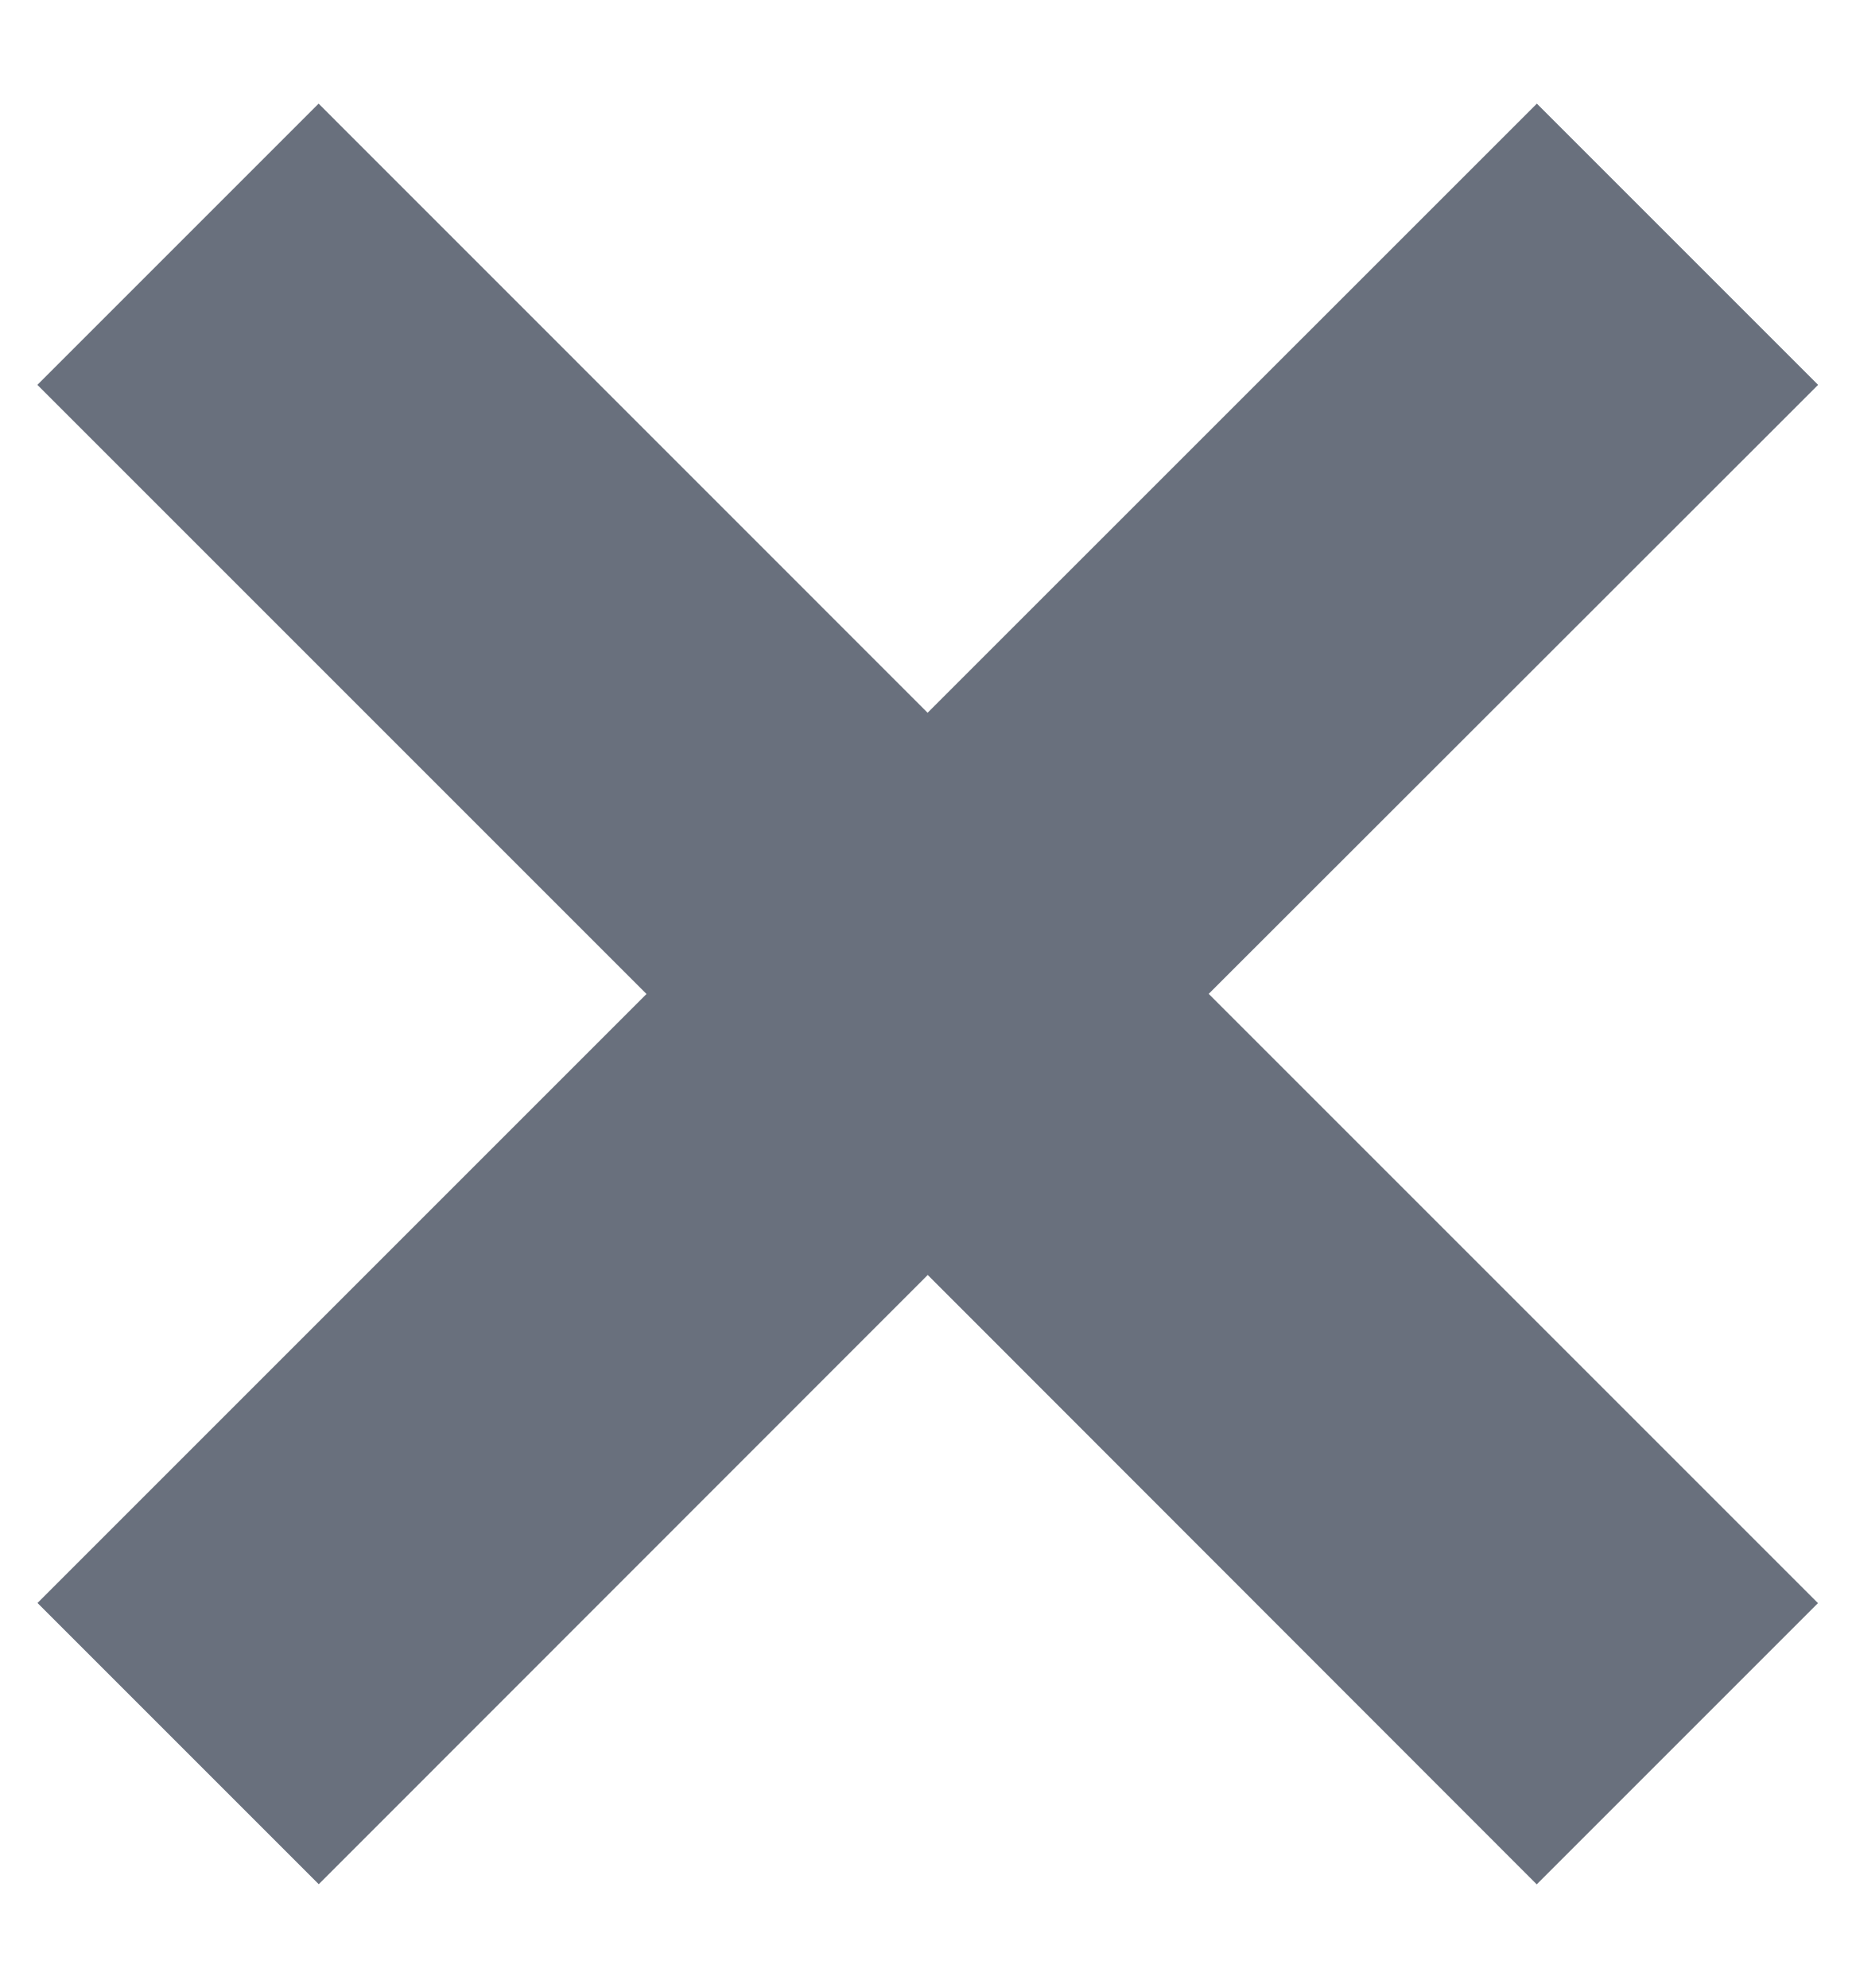
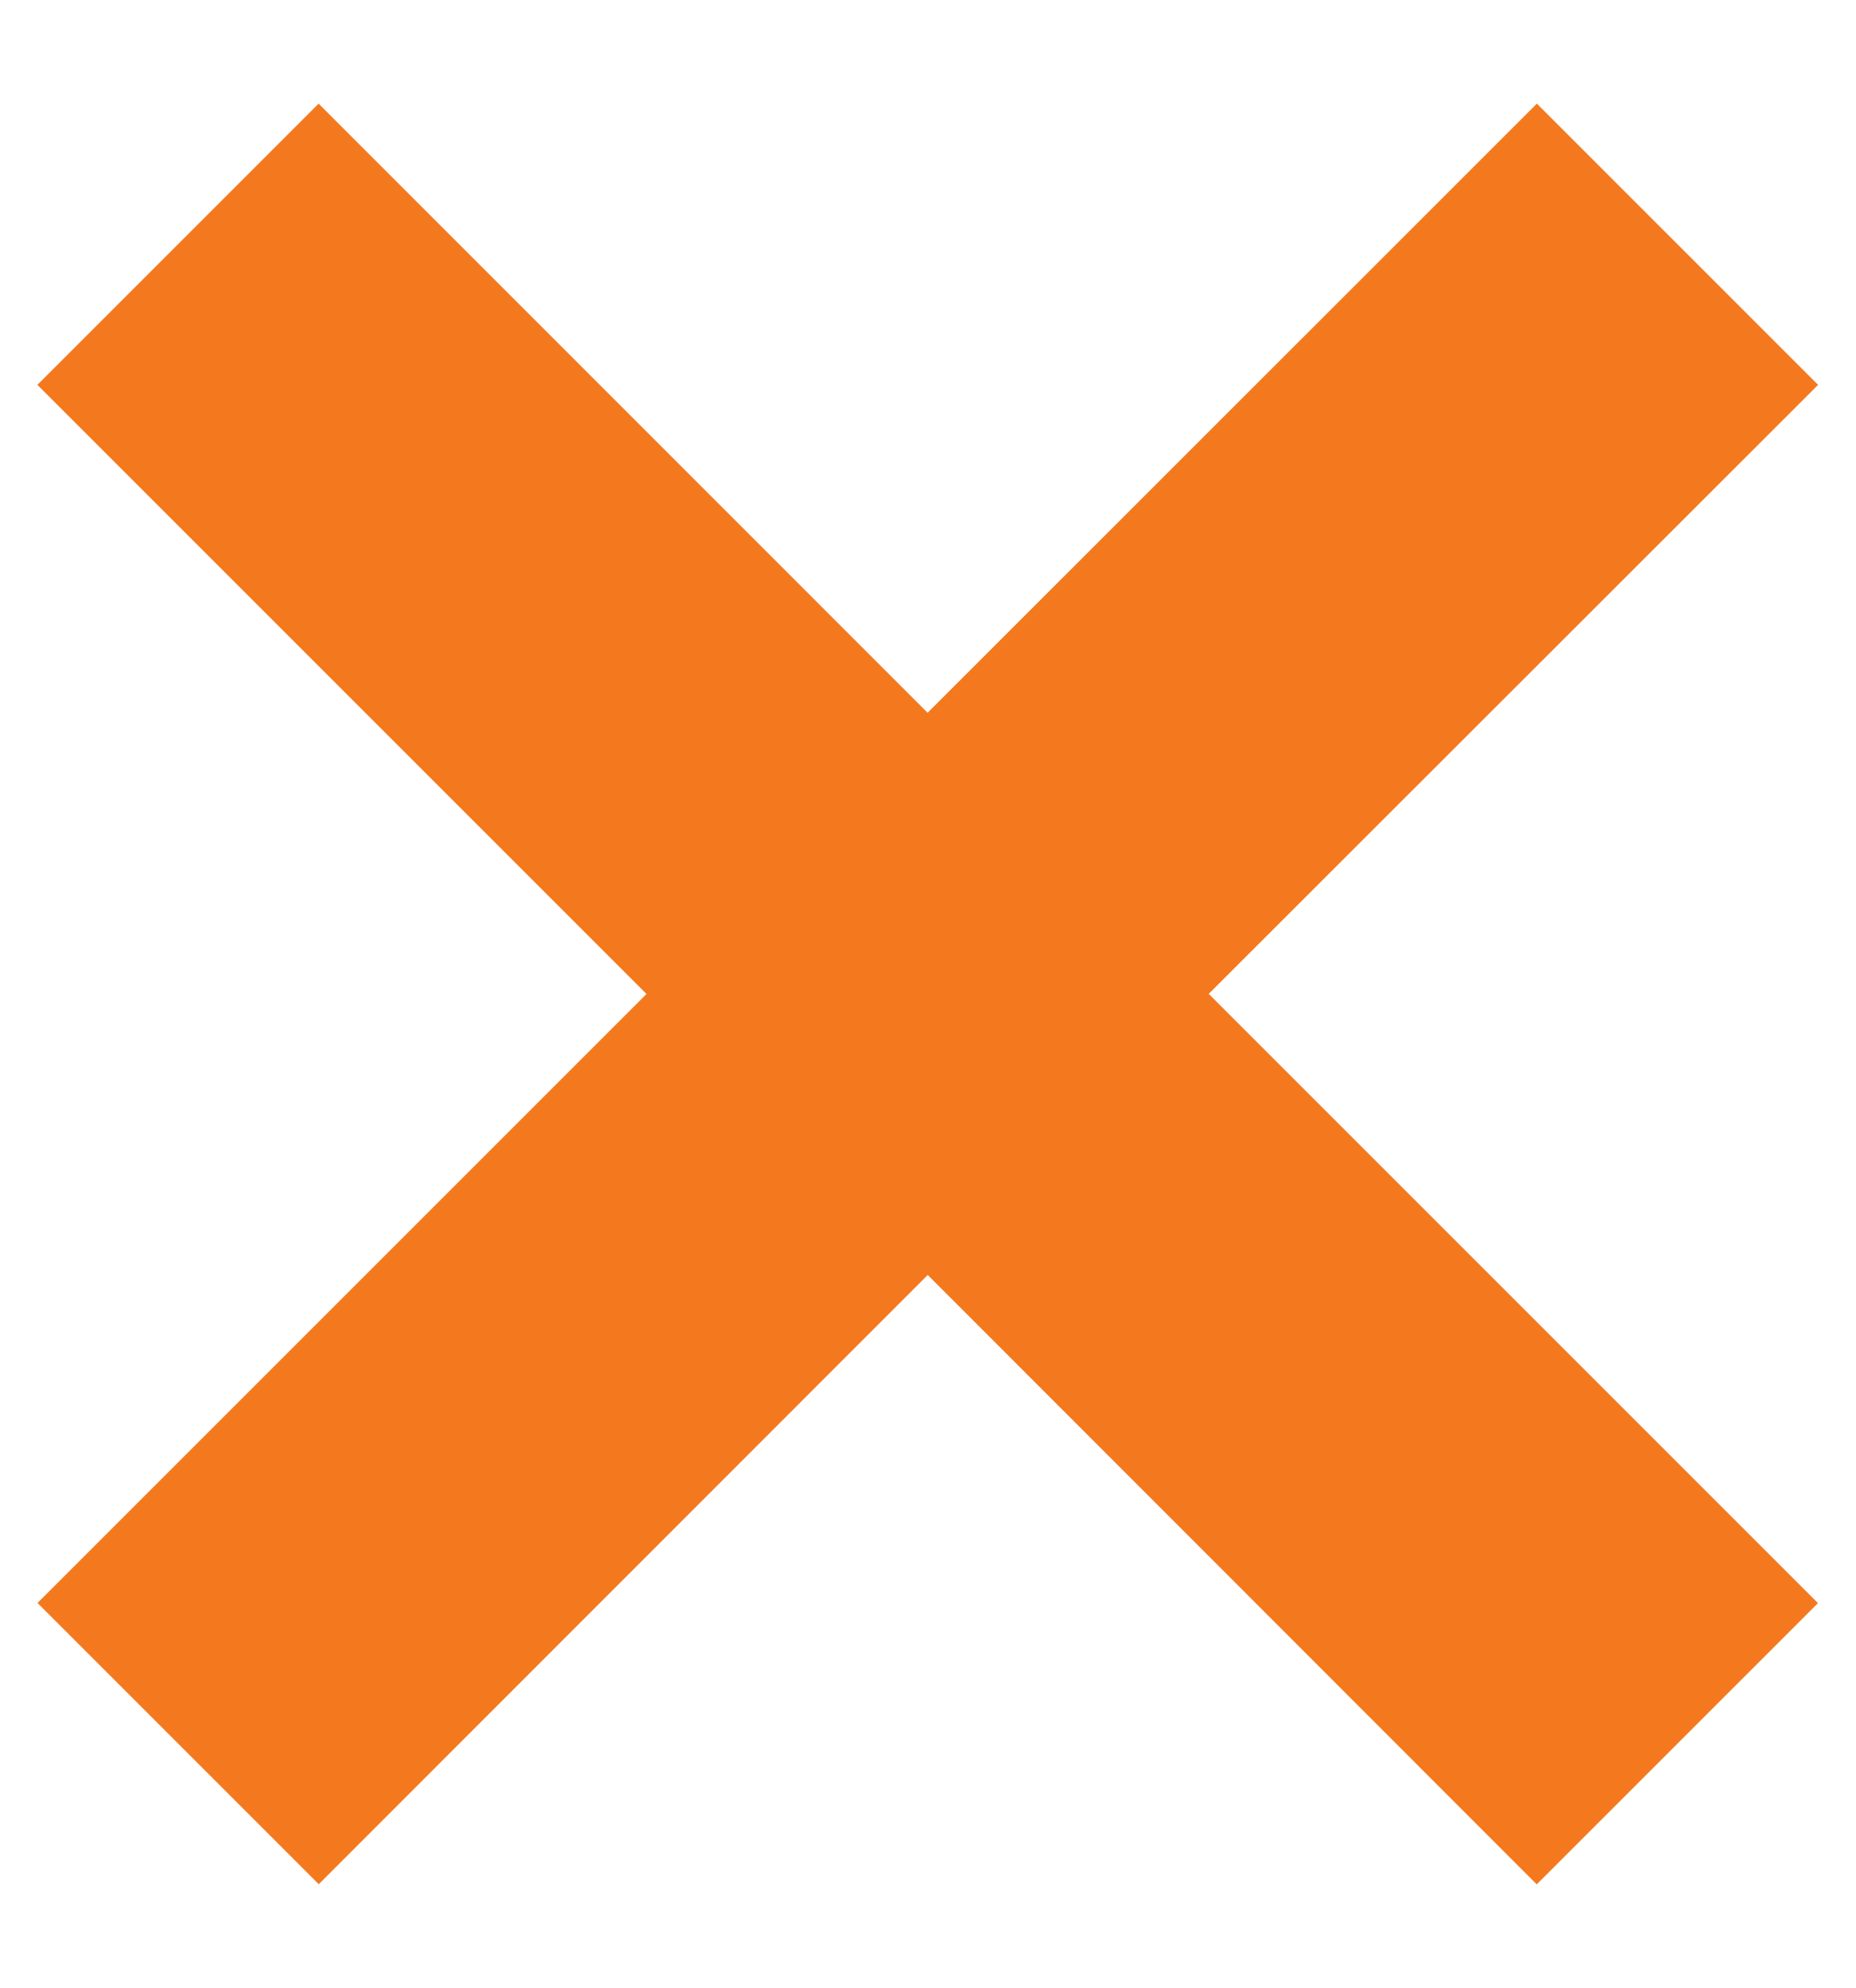
<svg xmlns="http://www.w3.org/2000/svg" width="14" height="15">
-   <path d="m11.596.782 2.122 2.122L9.12 7.499l4.597 4.597-2.122 2.122L7 9.62l-4.595 4.597-2.122-2.122L4.878 7.5.282 2.904 2.404.782l4.595 4.596L11.596.782Z" fill="#69707D" fill-rule="evenodd" />
+   <path d="m11.596.782 2.122 2.122L9.12 7.499l4.597 4.597-2.122 2.122L7 9.62l-4.595 4.597-2.122-2.122L4.878 7.5.282 2.904 2.404.782l4.595 4.596L11.596.782Z" fill="#f4791e" fill-rule="evenodd" />
</svg>
